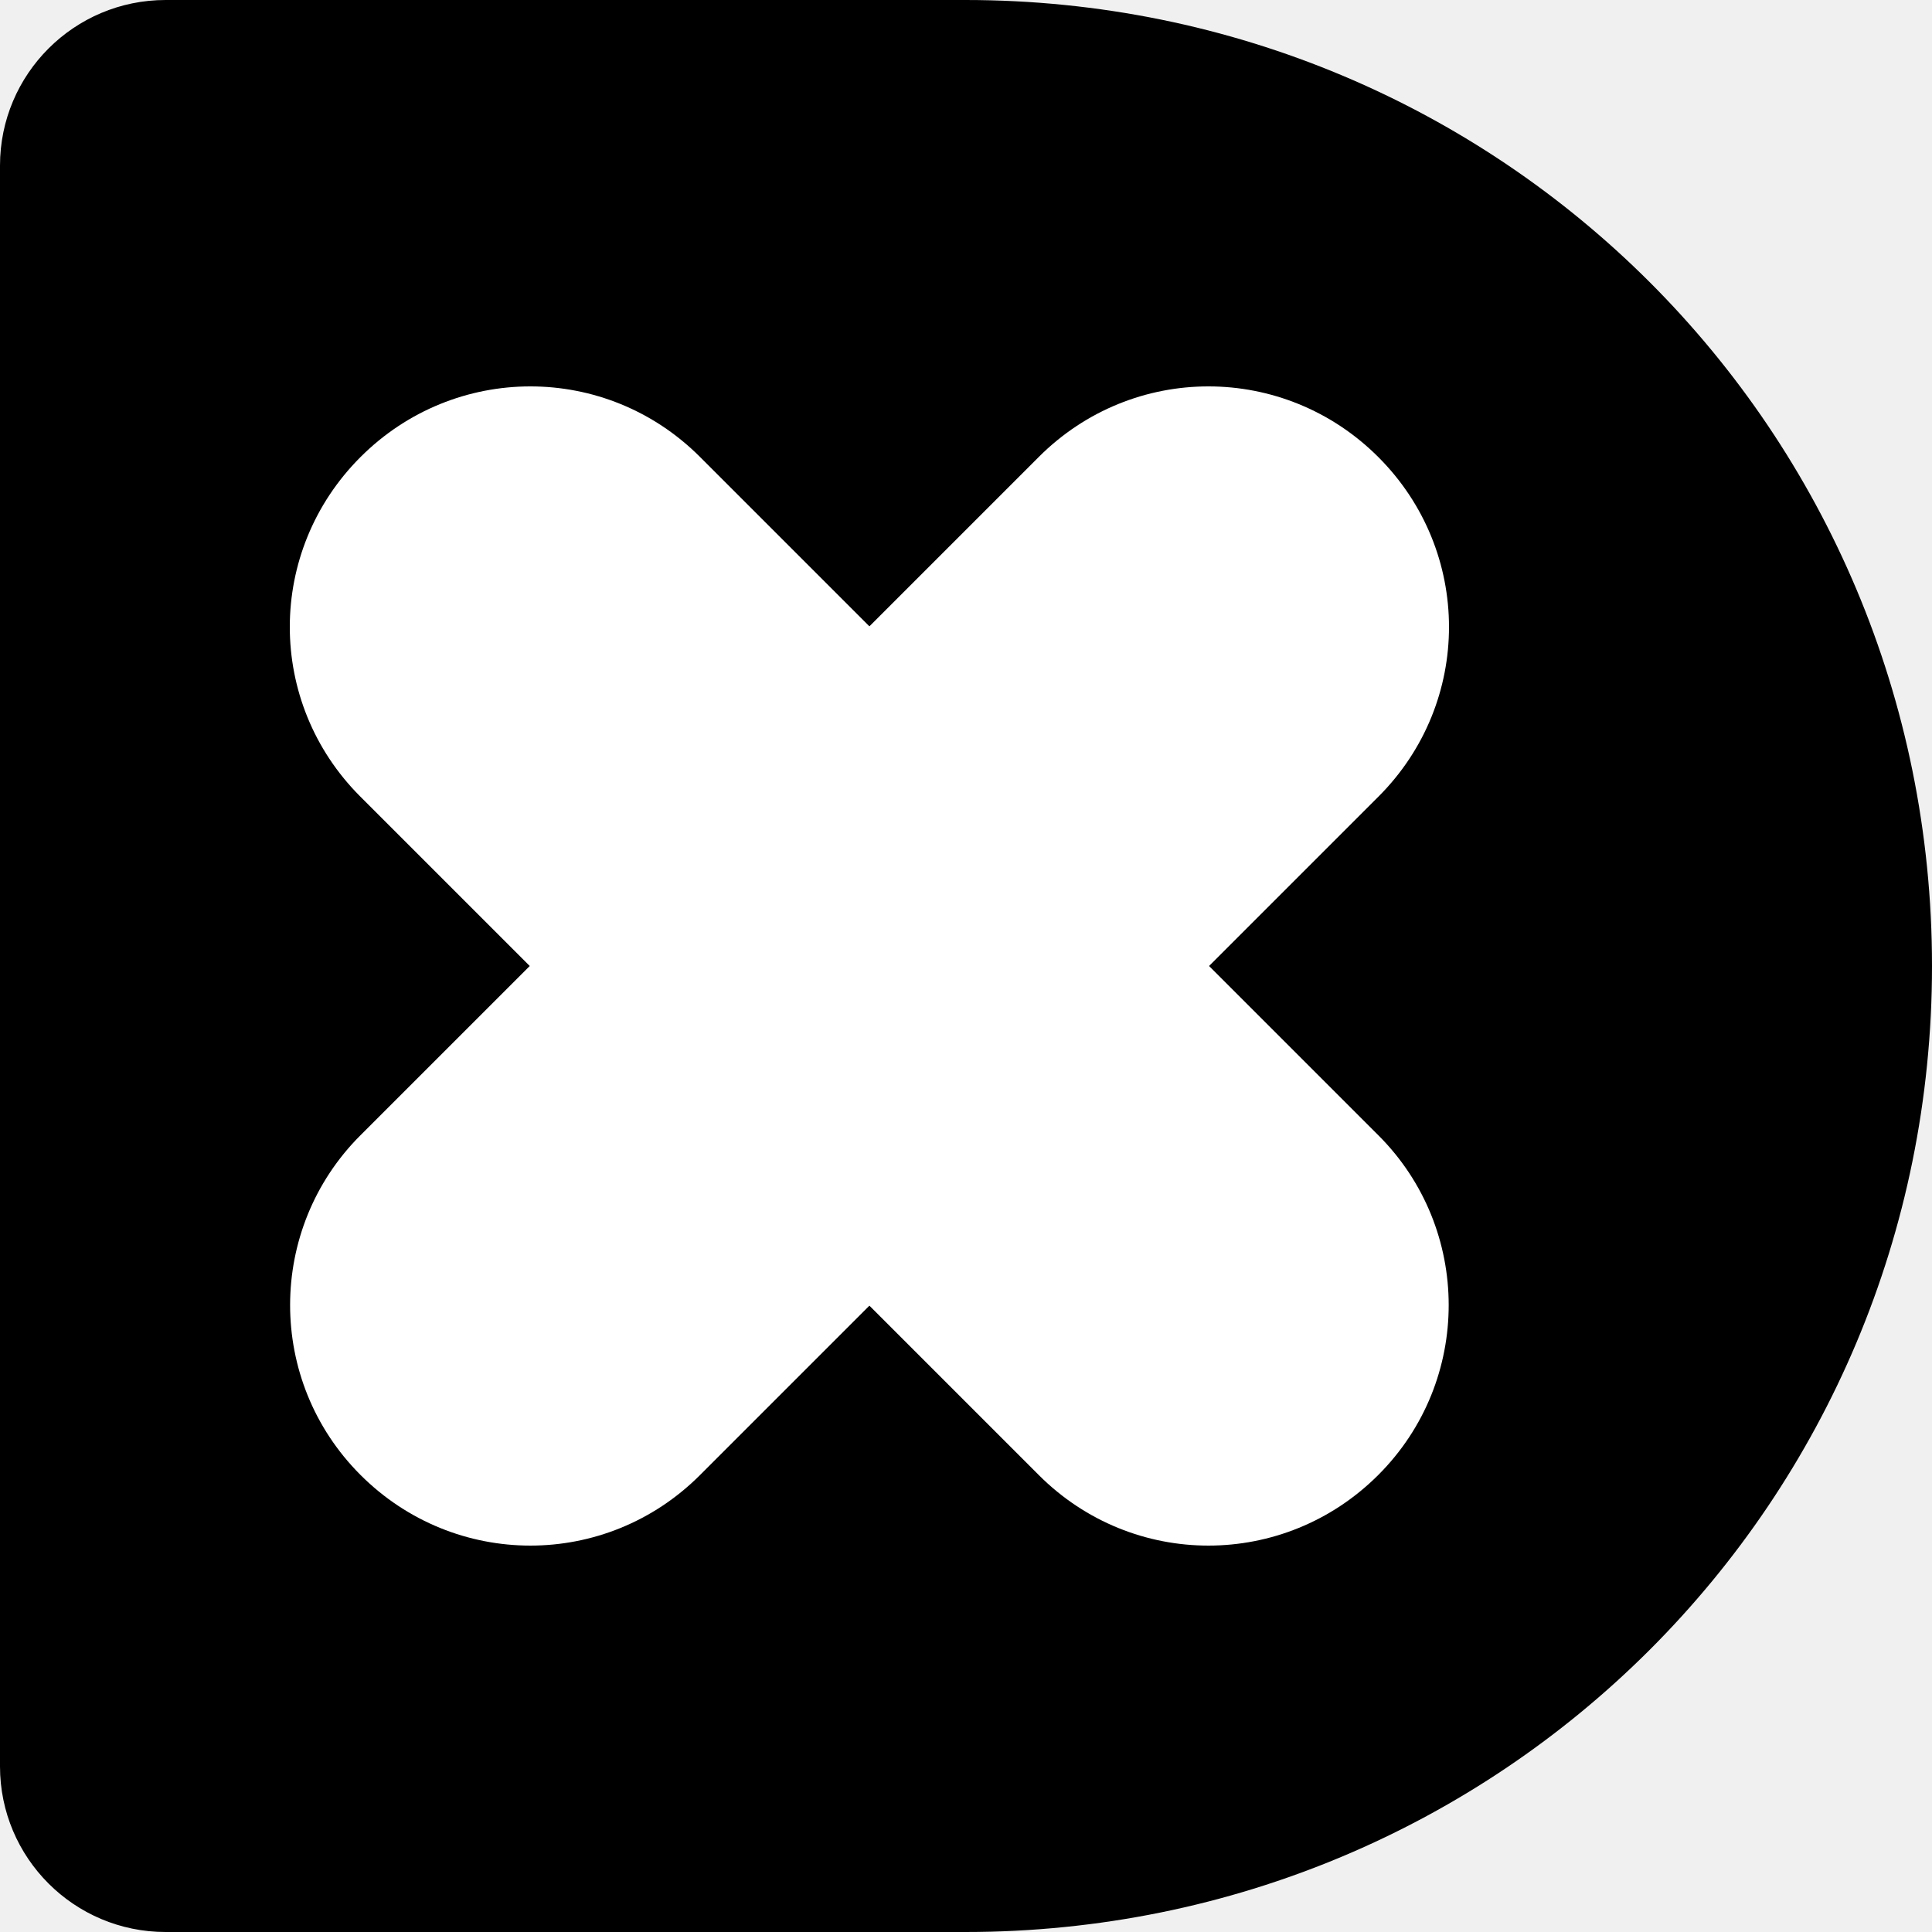
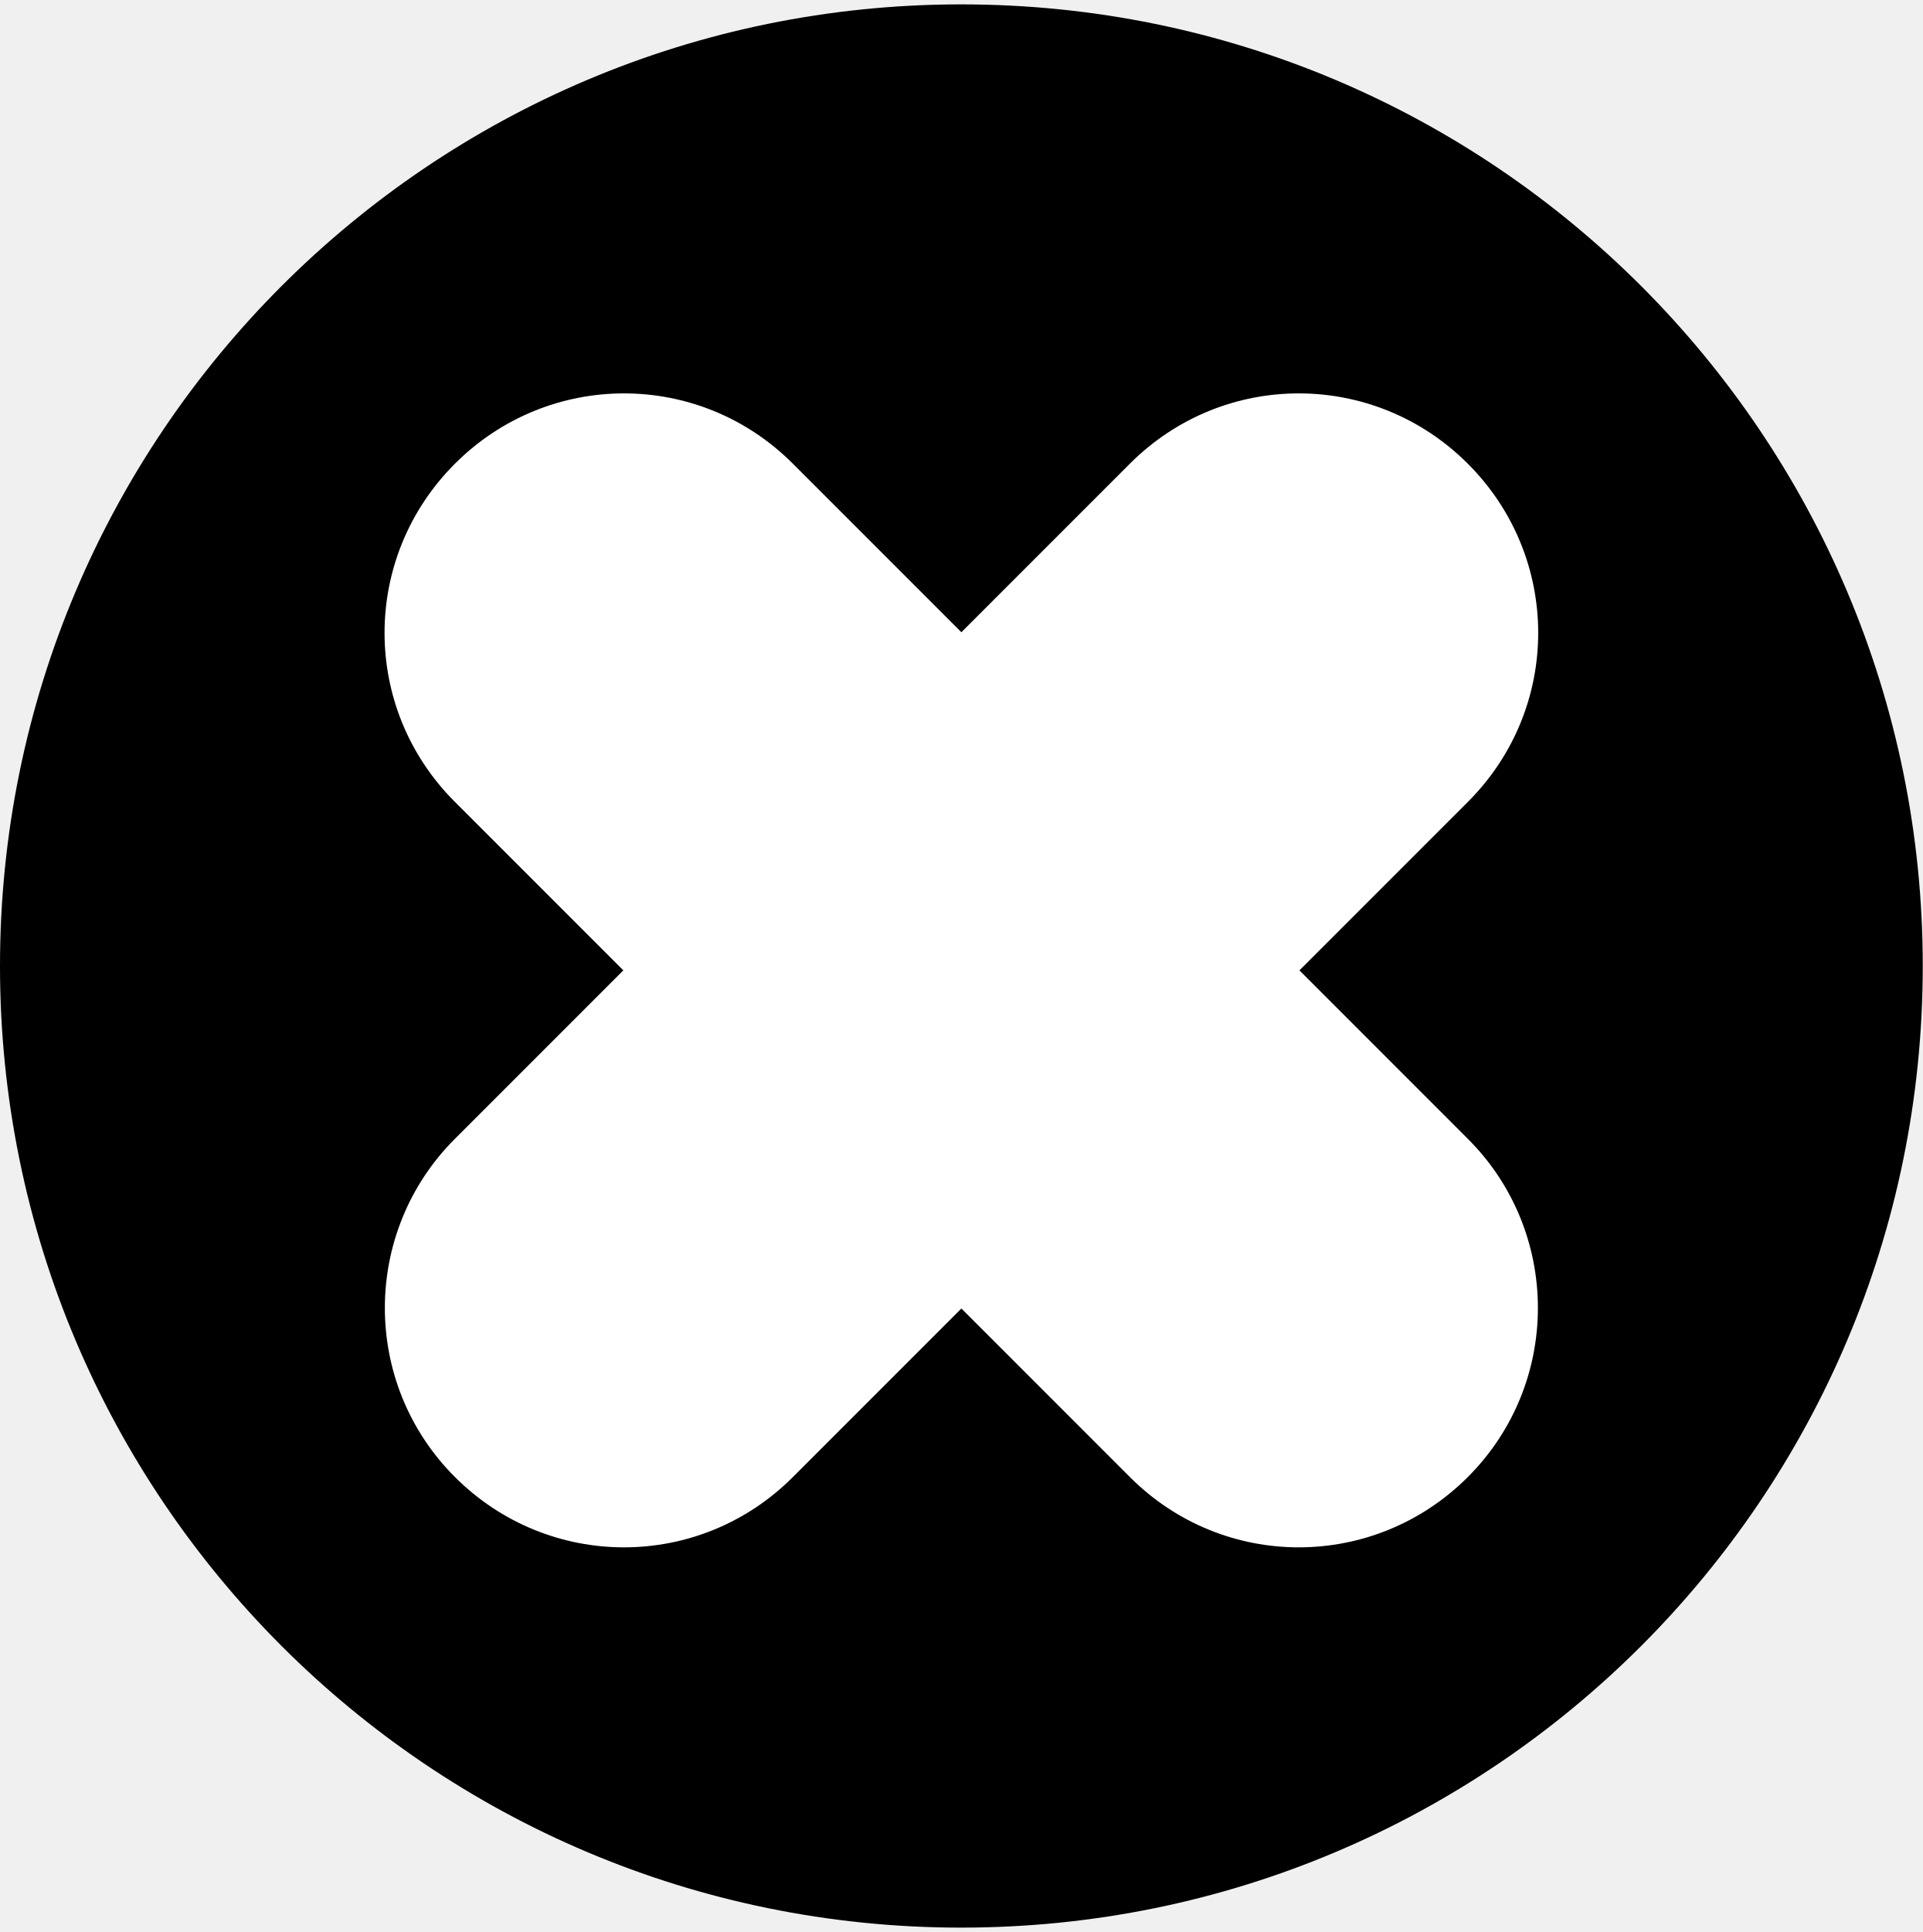
- <svg xmlns="http://www.w3.org/2000/svg" width="100%" viewBox="0 0 117 117">
-   <defs />
-   <path fill="black" d="m0,106.97c0,5.54,4.49,10.03,10.03,10.03h48.43c32.46,0,58.54-26.06,58.54-58.5S90.92,0,58.46,0H10.03C4.49,0,0,4.49,0,10.03v96.94Z" />
-   <path fill="white" fill-rule="evenodd" d="m73.22,58.5l10.26,10.26c5.65,5.65,5.69,14.86-.01,20.56-5.7,5.7-14.86,5.71-20.56.01l-10.26-10.26-10.26,10.26c-5.7,5.7-14.86,5.69-20.56-.01-5.7-5.7-5.66-14.91-.01-20.56l10.26-10.26-10.26-10.26c-5.7-5.7-5.69-14.86.01-20.56,5.7-5.7,14.86-5.71,20.56-.01l10.26,10.26,10.26-10.26c5.7-5.7,14.86-5.69,20.56.01,5.7,5.7,5.71,14.86.01,20.56l-10.26,10.26Z" />
+ <svg xmlns="http://www.w3.org/2000/svg" height="100%" viewBox="0 0 220 221" fill="none">
+   <g clip-path="url(#clip0_1404_628)">
+     <path d="M0 201.64C0 212.057 8.443 220.5 18.86 220.5H109.925C170.961 220.5 220 171.498 220 110.5C220 49.502 170.961 0.5 109.925 0.5H18.86C8.443 0.5 0 8.943 0 19.36V201.64Z" fill="black" />
+     <path fill-rule="evenodd" clip-rule="evenodd" d="M148.679 111L167.971 130.292C178.595 140.916 178.67 158.234 167.952 168.952C157.234 179.67 140.01 179.689 129.292 168.971L110 149.679L90.708 168.971C79.99 179.689 62.766 179.67 52.048 168.952C41.33 158.234 41.405 140.916 52.029 130.292L71.321 111L52.029 91.708C41.311 80.99 41.33 63.766 52.048 53.048C62.766 42.33 79.99 42.311 90.708 53.029L110 72.321L129.292 53.029C140.01 42.311 157.234 42.33 167.952 53.048C178.67 63.766 178.689 80.99 167.971 91.708L148.679 111Z" fill="white" />
+   </g>
+   <defs>
+     <clipPath id="clip0_1404_628">
+       <rect y="0.5" width="220" height="220" rx="110" fill="white" />
+     </clipPath>
+   </defs>
</svg>
